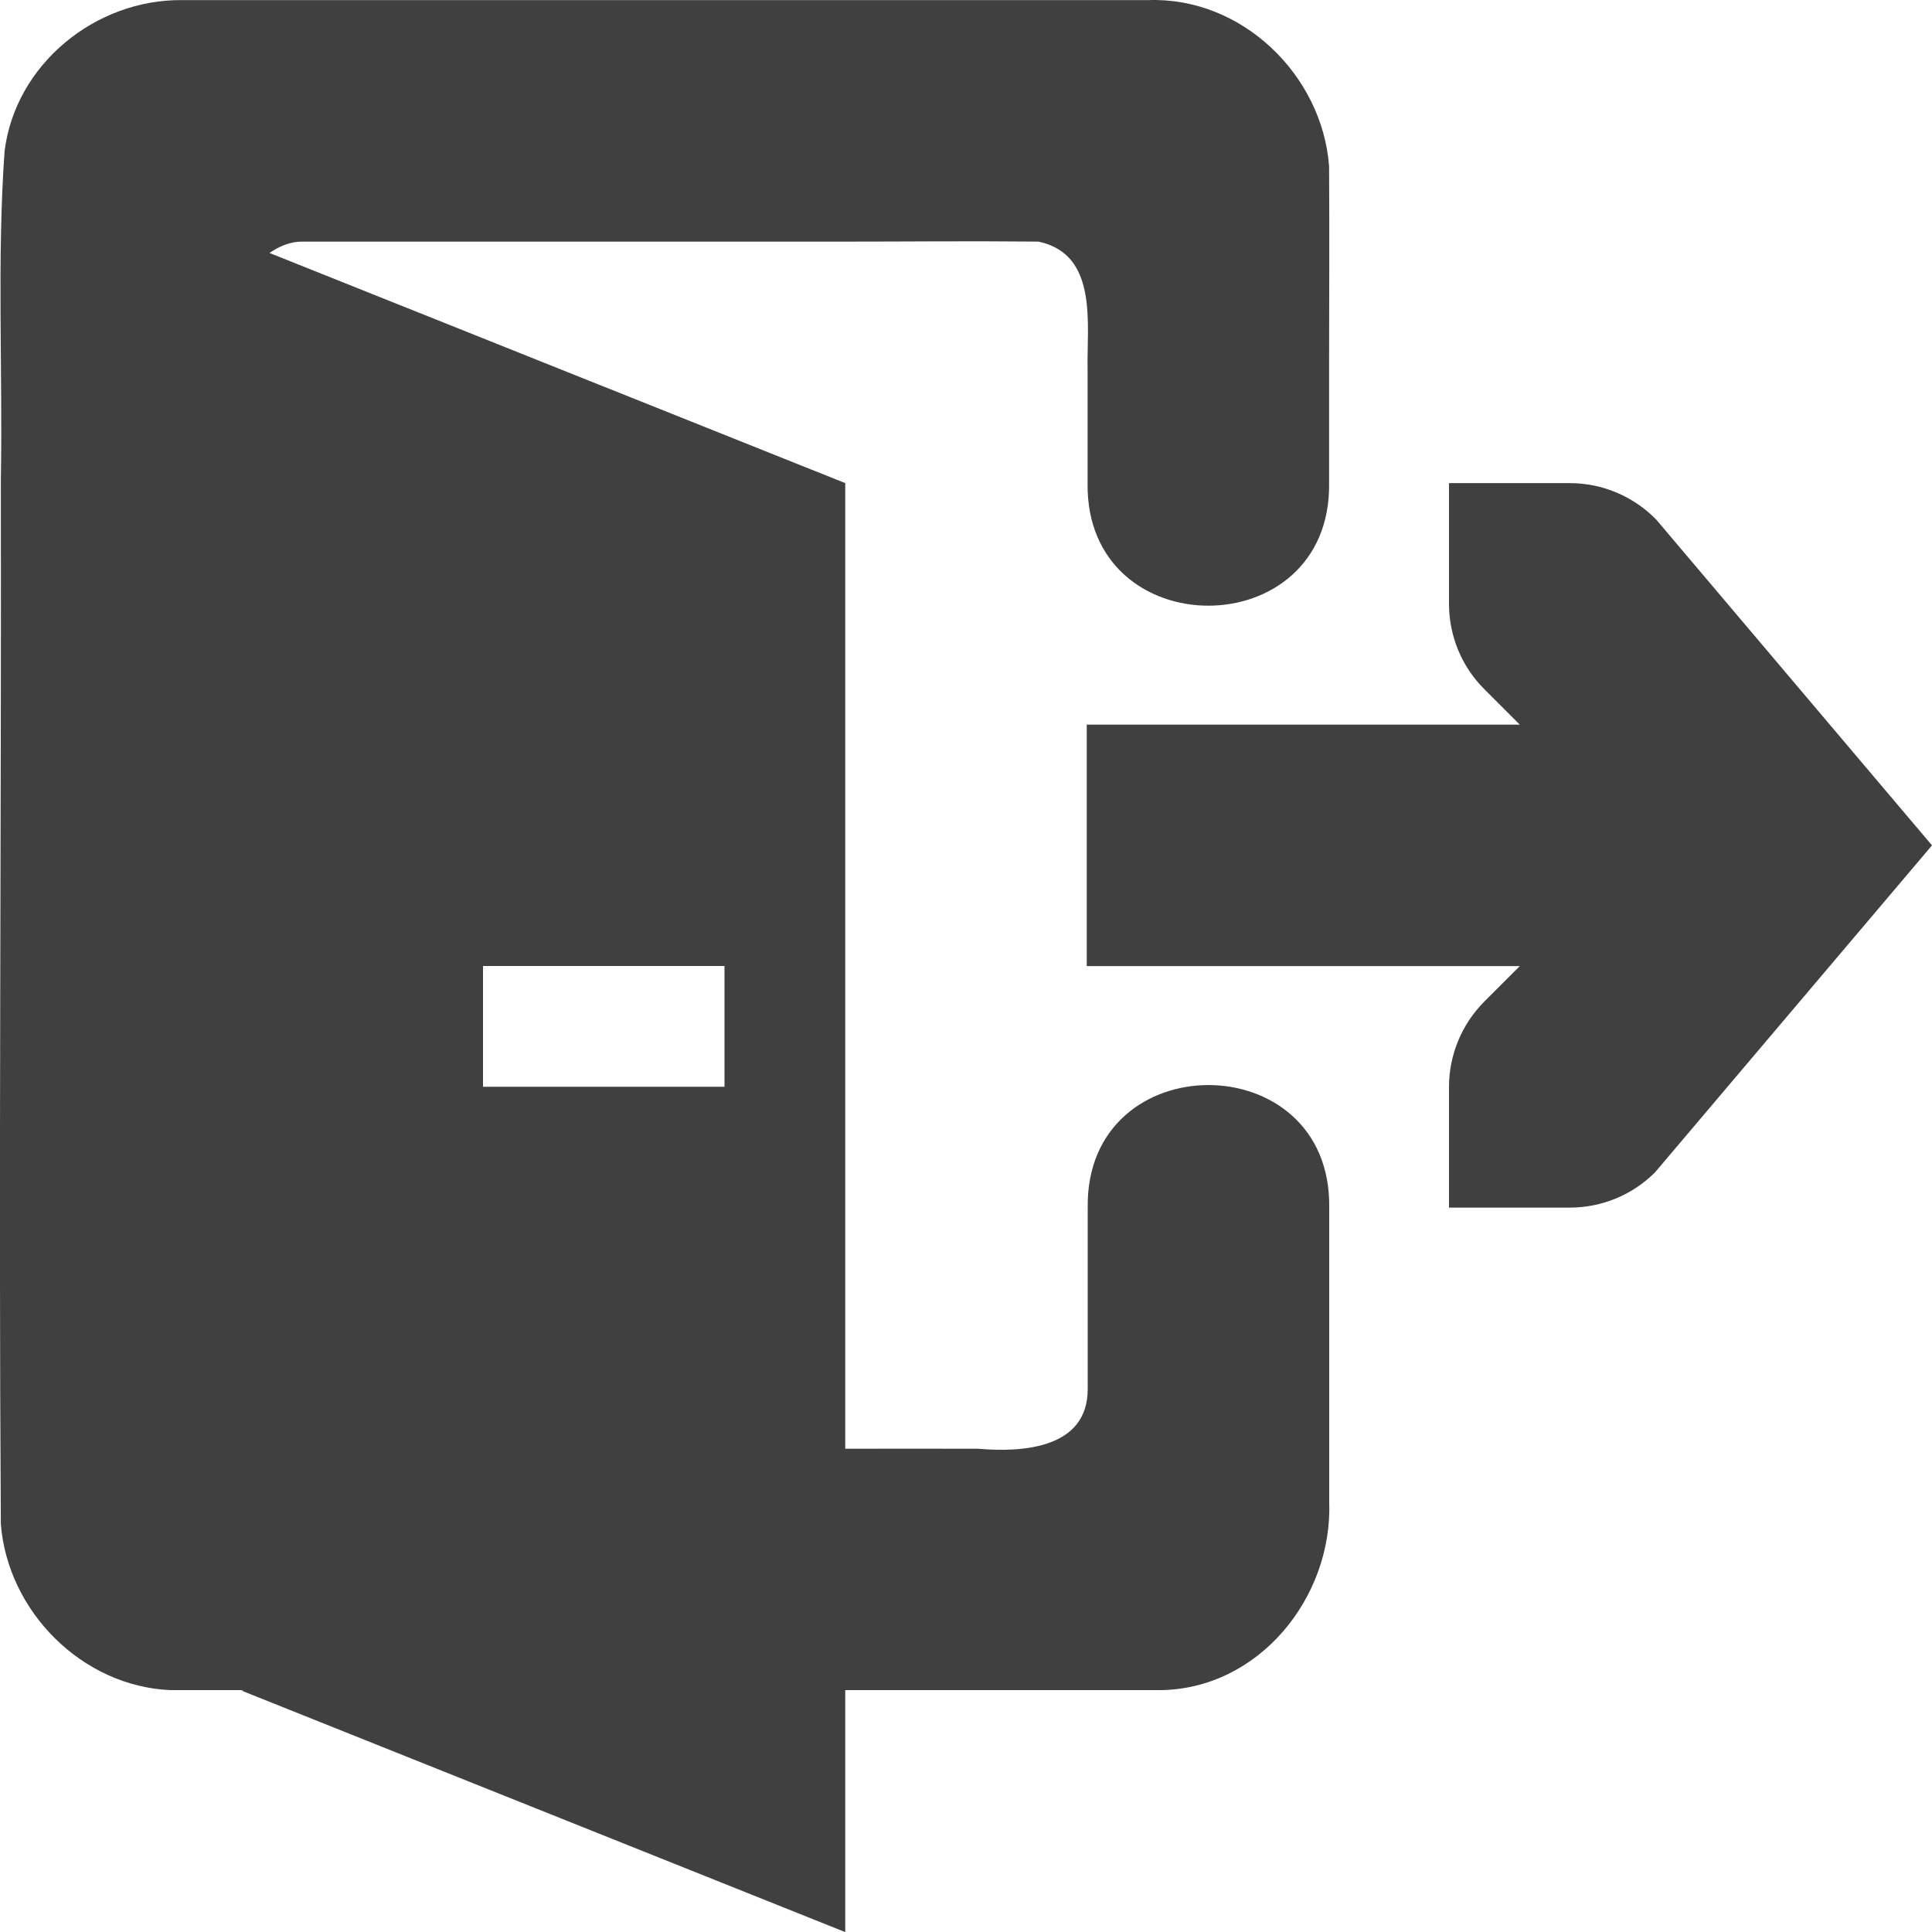
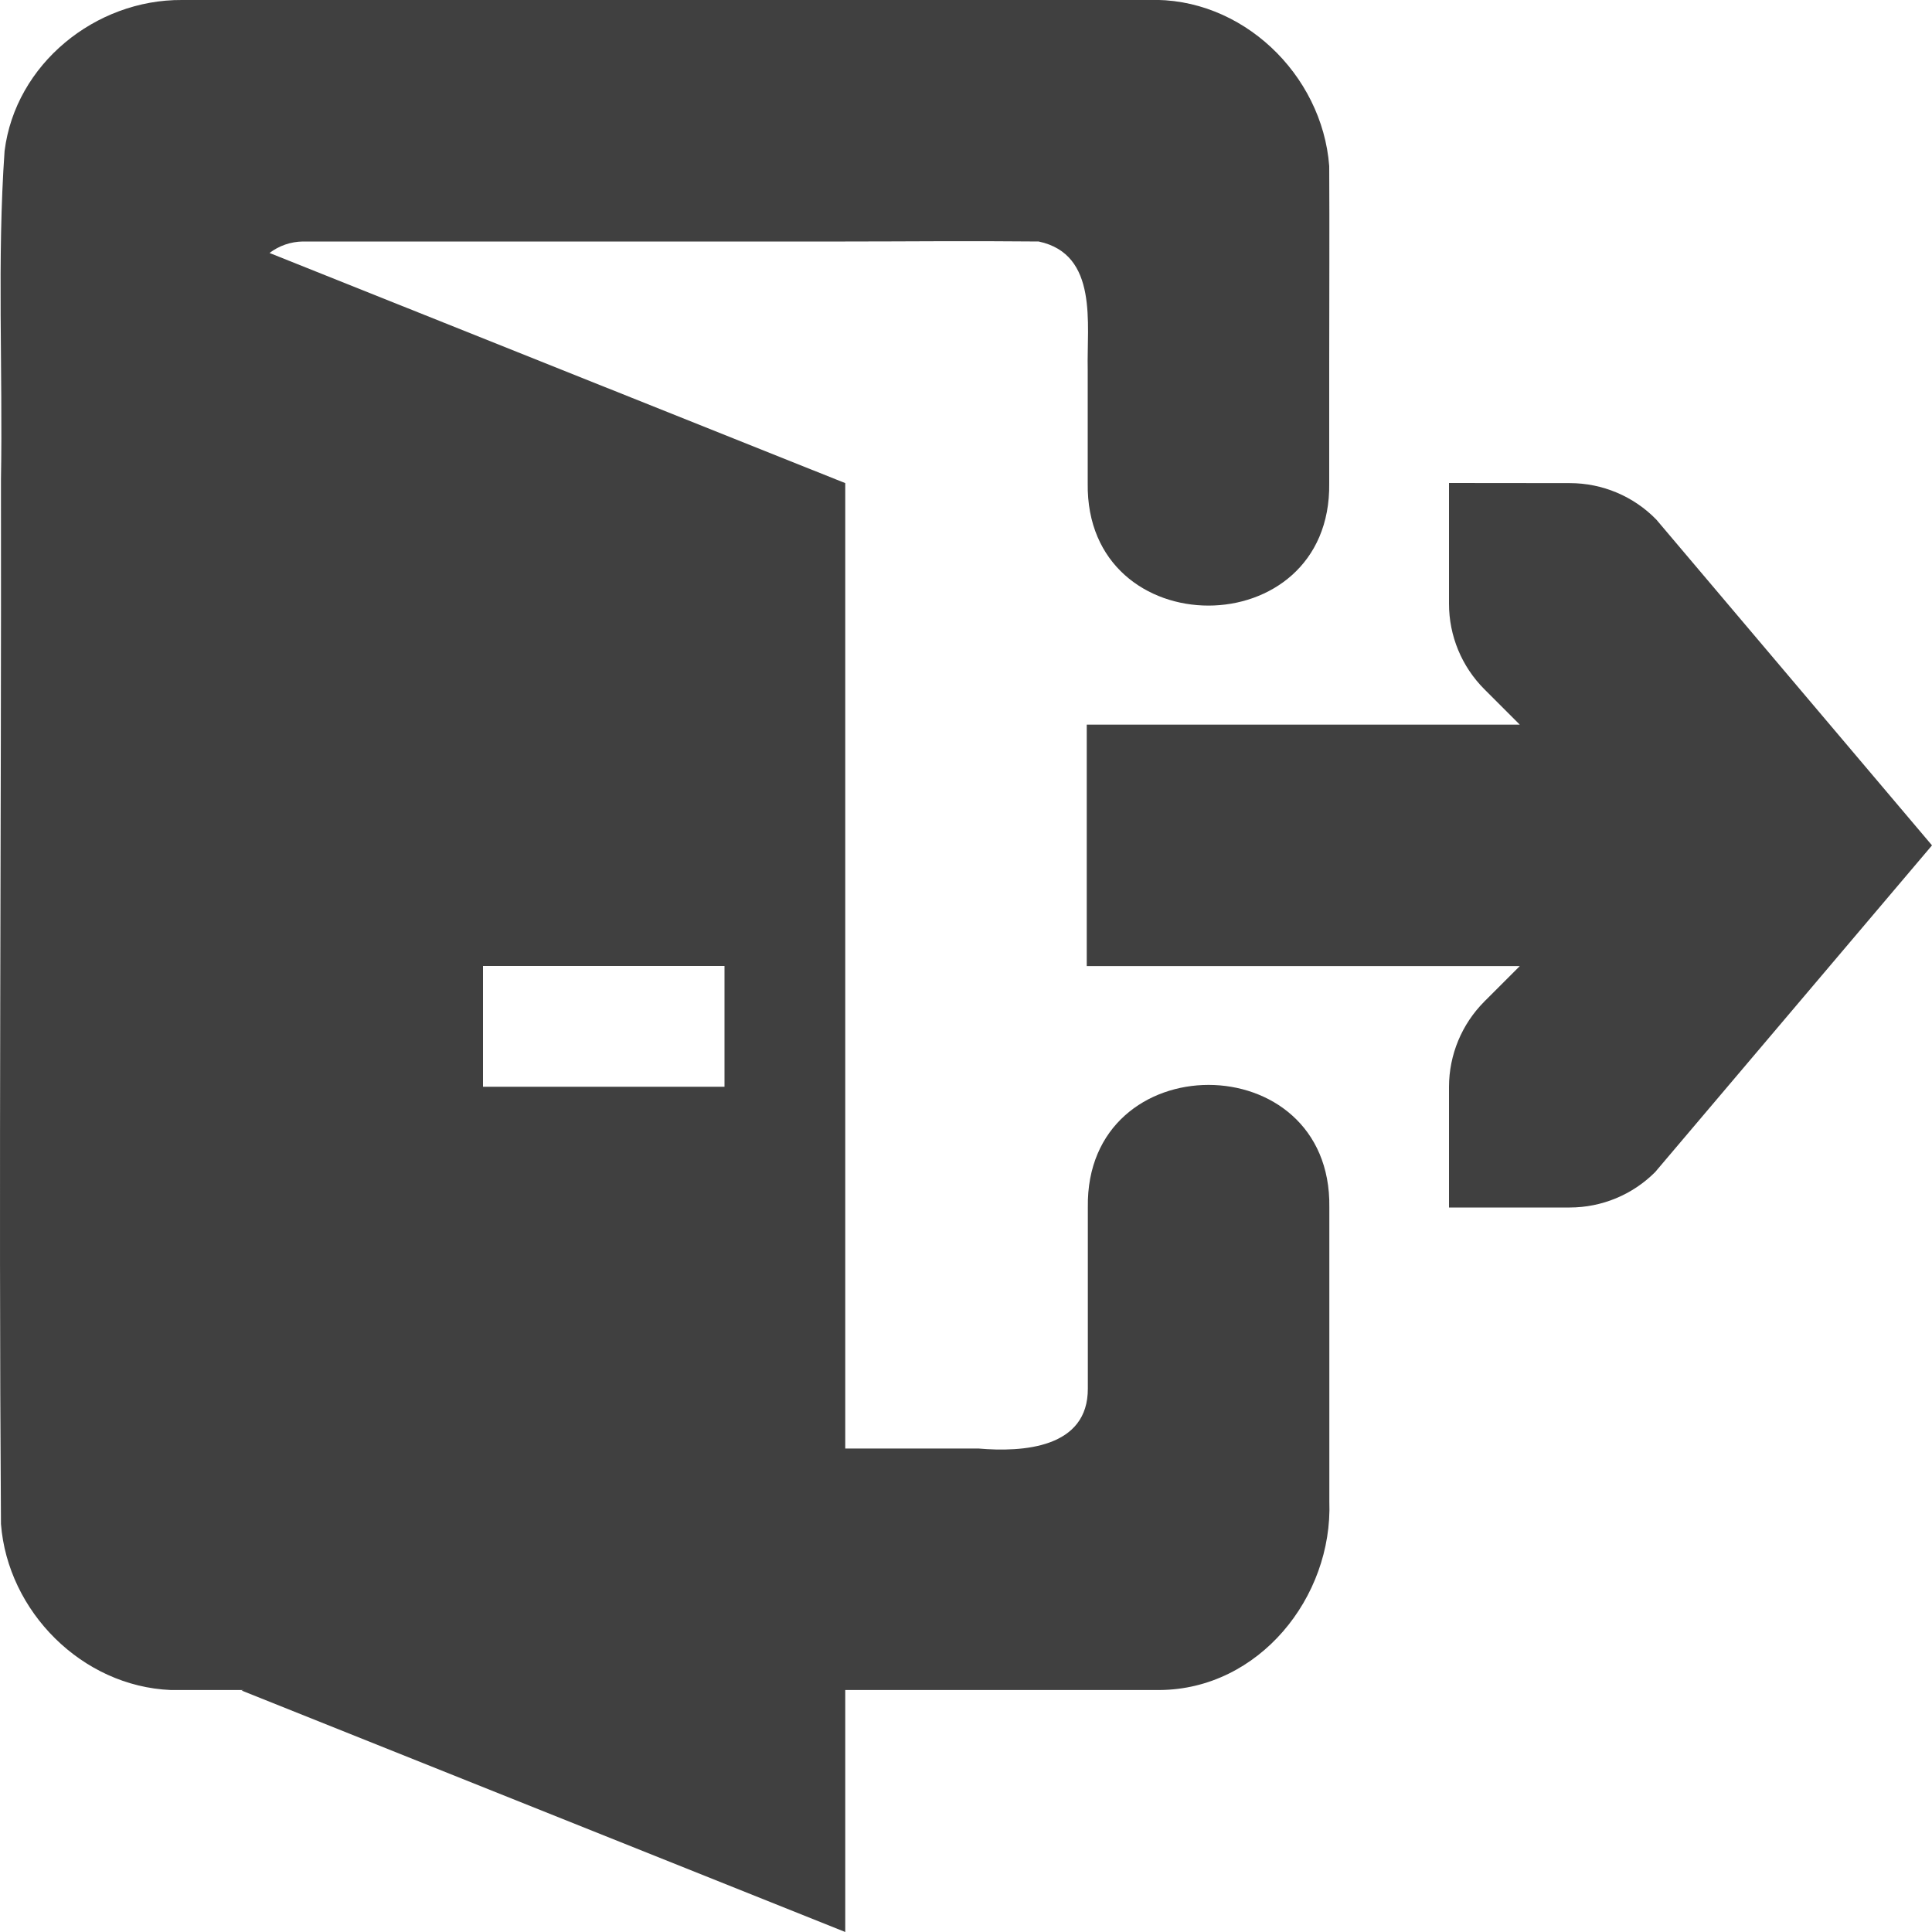
- <svg xmlns="http://www.w3.org/2000/svg" width="16" height="16" viewBox="0 0 16 16" version="1.1" id="svg7">
-   <defs id="defs3">
-     <style id="current-color-scheme" type="text/css">
-    .ColorScheme-Text { color:#404040; } .ColorScheme-Highlight { color:#5294e2; }
-   </style>
-   </defs>
-   <path style="color:#000000;font-variant-ligatures:normal;font-variant-position:normal;font-variant-caps:normal;font-variant-numeric:normal;font-variant-alternates:normal;font-feature-settings:normal;text-indent:0;text-decoration:none;text-decoration-line:none;text-decoration-style:solid;text-decoration-color:#000000;text-transform:none;text-orientation:mixed;dominant-baseline:auto;white-space:normal;shape-padding:0;isolation:auto;mix-blend-mode:normal;solid-color:#000000;fill:#404040;fill-opacity:1;fill-rule:evenodd;stroke-width:1;color-rendering:auto;image-rendering:auto;shape-rendering:auto" d="M 1.507,9.2799285e-4 C 0.791,-0.006 0.128,0.531 0.038,1.251 c -0.064,0.894 -0.015,1.821 -0.031,2.719 0.005,2.888 -0.019,5.765 0,8.652 0.057,0.723 0.672,1.344 1.406,1.375 0.226,5.17e-4 0.389,-3.93e-4 0.606,0 l -0.019,0.004 5,2 v -2.004 c 0.835,-7.6e-4 1.629,6.35e-4 2.602,0 0.822,-0.005 1.436,-0.767 1.406,-1.562 -5.9e-4,-0.478 -1.1e-4,-0.956 0,-1.435 v -0.998 -0.002 c 0.019,-1.352 -2.019,-1.352 -2,0 v 0.002 0.937 0.561 c 0.003,0.495 -0.536,0.53 -0.906,0.498 -0.432,-0.001 -0.73,-7.98e-4 -1.102,0 V 4.001 l -4.768,-1.906 c 0.081,-0.056 0.174,-0.096 0.275,-0.094 h 4.492 c 0.519,3.8e-4 0.98,-0.006 1.602,0 0.497,0.106 0.398,0.685 0.406,1.062 v 0.939 c -0.019,1.352 2.019,1.352 2,0 V 3.003 c 9.3e-4,-0.542 0.003,-1.086 0,-1.627 -0.058,-0.759 -0.726,-1.404 -1.5,-1.375 z M 12,4.001 v 1 c 4e-5,0.265 0.105,0.52 0.293,0.707 l 0.293,0.293 H 9 c 6e-5,1 0,1 0,2 h 3.586 l -0.283,0.283 c -0.003,0.003 -0.007,0.006 -0.01,0.01 -0.187,0.187 -0.293,0.442 -0.293,0.707 v 1 h 1 c 0.265,-4e-5 0.52,-0.105 0.707,-0.293 l 2.293,-2.707 -2.283,-2.697 C 13.528,4.11 13.27,4.001 13,4.001 Z M 4,8 h 2 v 1 h -2 z" id="path9737" />
+ <svg xmlns="http://www.w3.org/2000/svg" height="16" width="16">
+   <path d="M1.507 0C.791-.005.128.53.038 1.25c-.063.895-.014 1.822-.03 2.72.004 2.887-.02 5.764 0 8.651.056.724.67 1.344 1.406 1.375h.605L2 14l5 2v-2.004h2.603c.822-.005 1.435-.767 1.406-1.562V9.998c.019-1.351-2.02-1.351-2 0v1.5c.003.495-.537.53-.907.498H7V4.001L2.232 2.095A.467.467 0 0 1 2.507 2H7c.52 0 .98-.006 1.602 0 .497.106.397.685.406 1.062v.94c-.02 1.351 2.019 1.351 2 0v-1c0-.543.003-1.086 0-1.627-.058-.76-.726-1.404-1.5-1.375zM12 4v1a1 1 0 0 0 .293.708l.293.293H9v2h3.586l-.283.283c-.003.003-.007.005-.01.01A1.002 1.002 0 0 0 12 9v1h1a1 1 0 0 0 .707-.293L16 7.001l-2.283-2.698A1 1 0 0 0 13 4.001zM4 8h2v1H4z" fill="#404040" fill-rule="evenodd" />
</svg>
